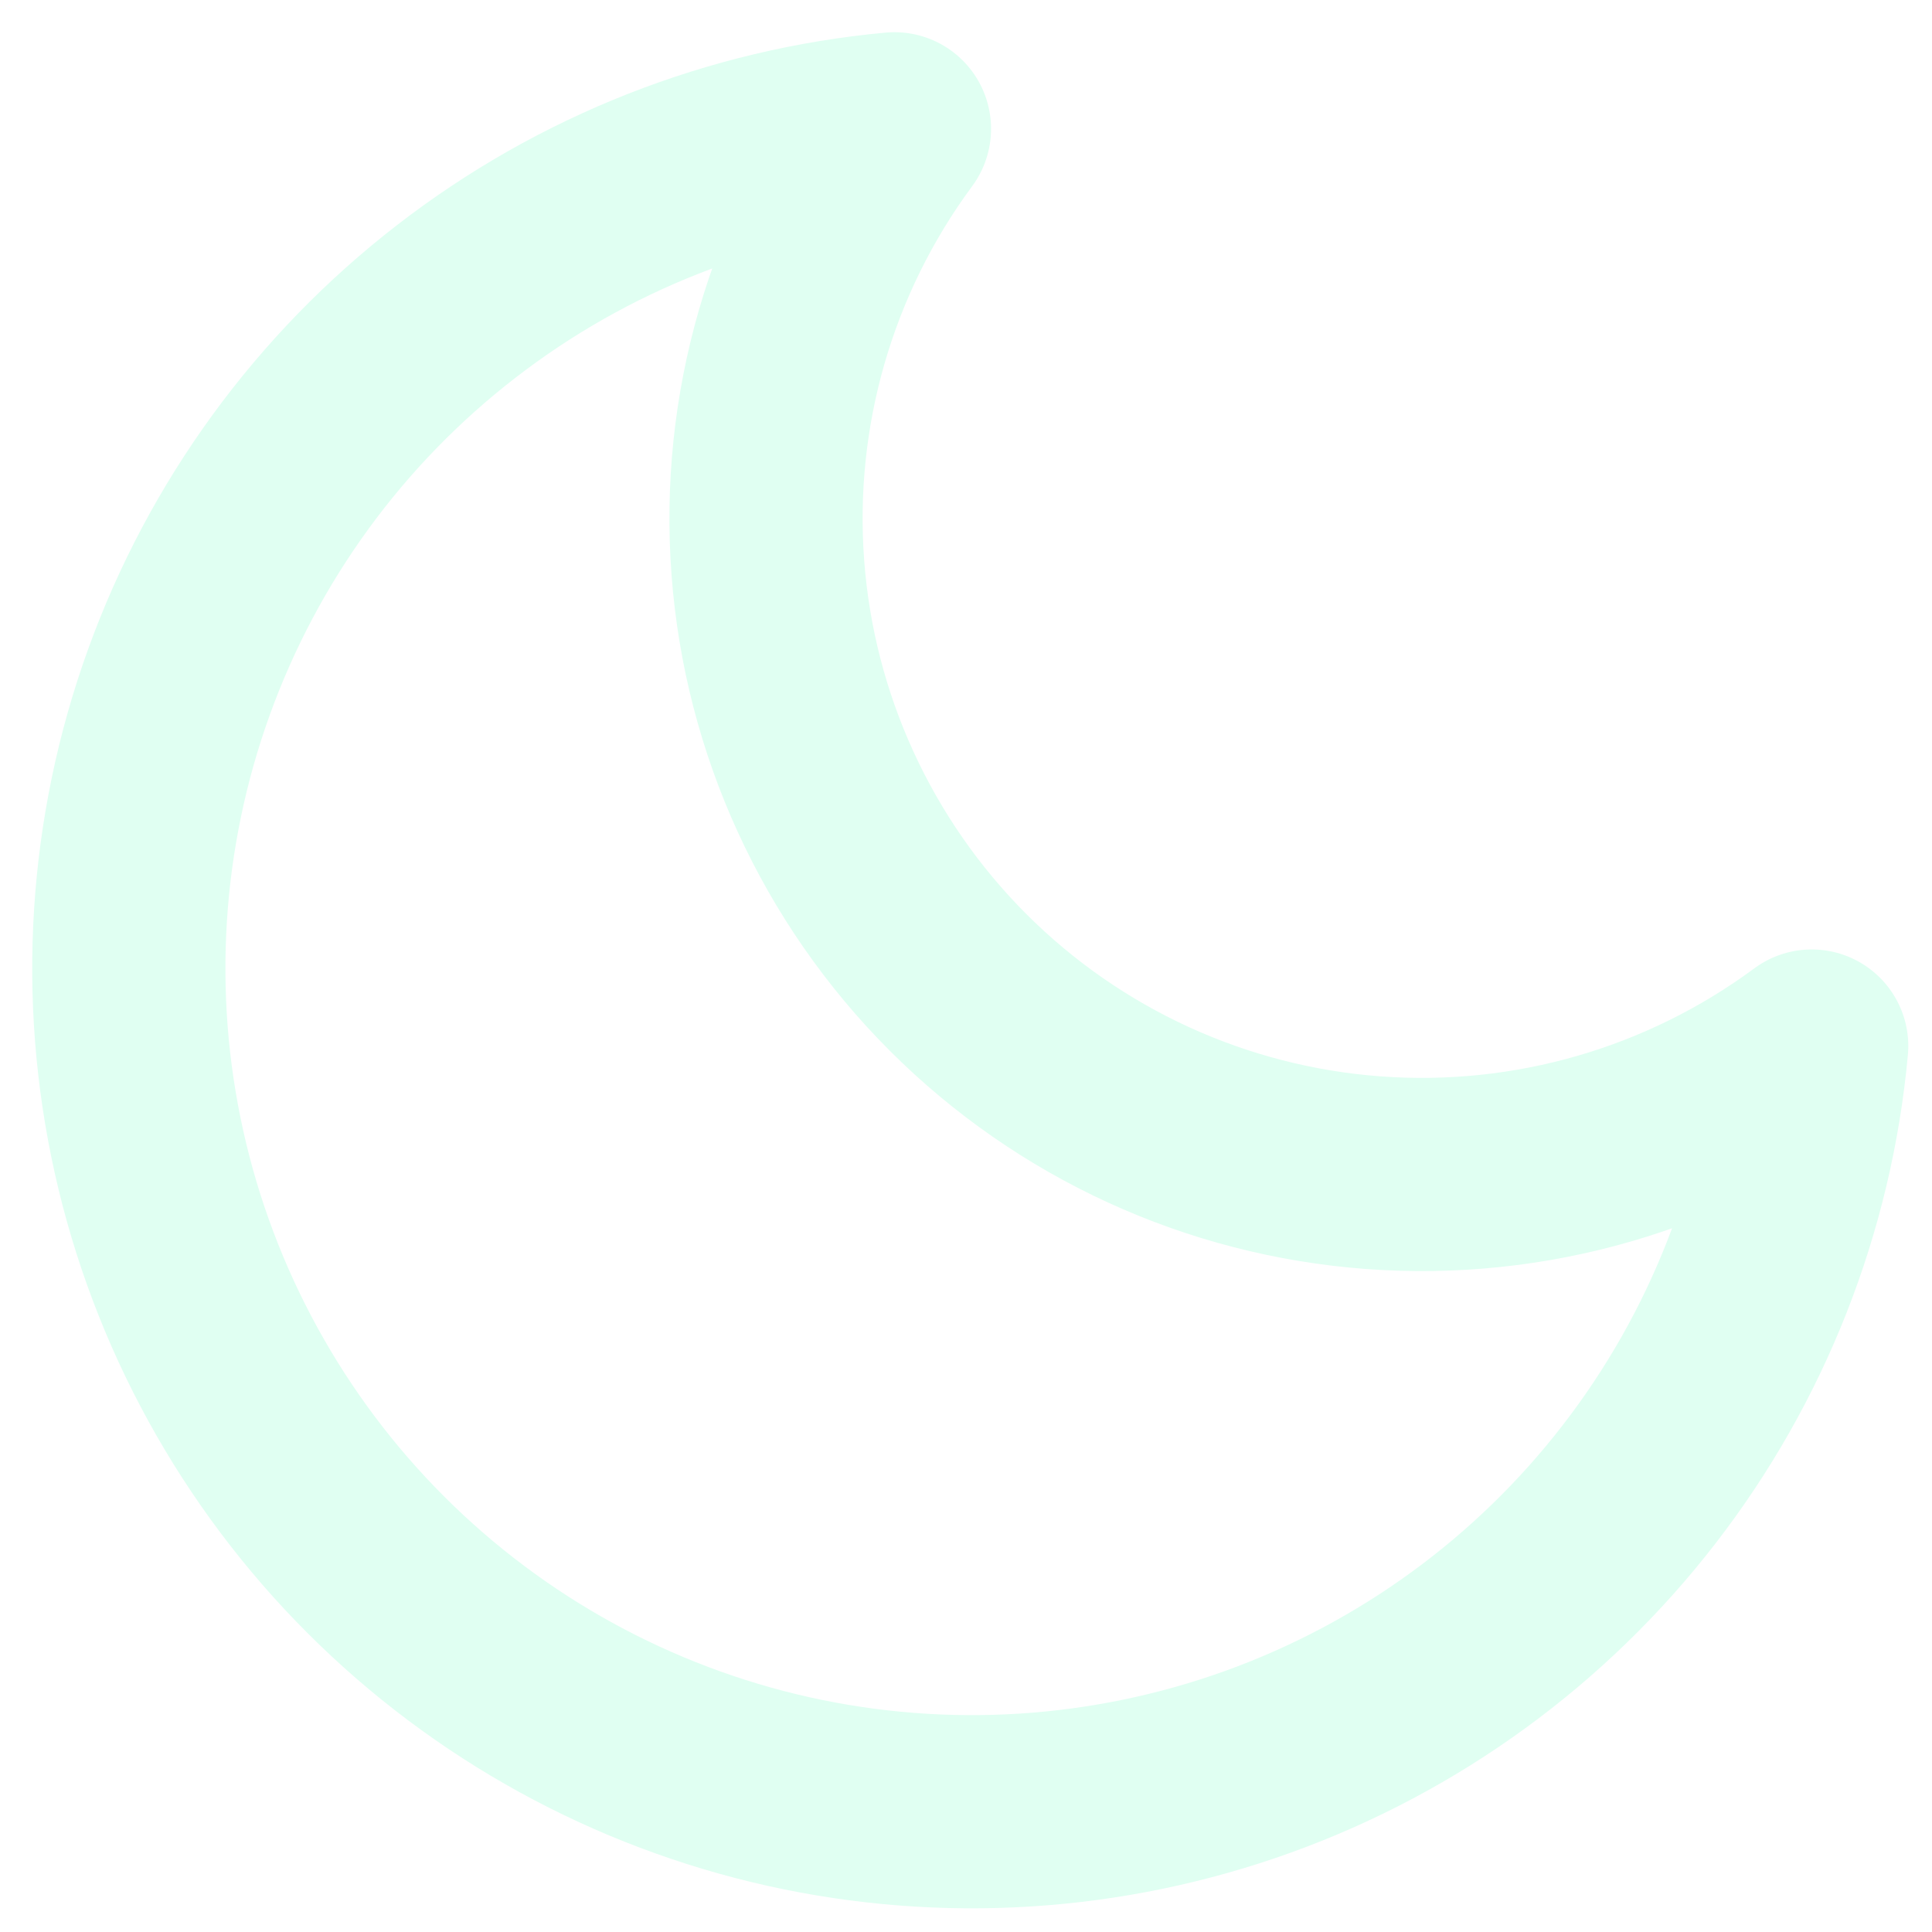
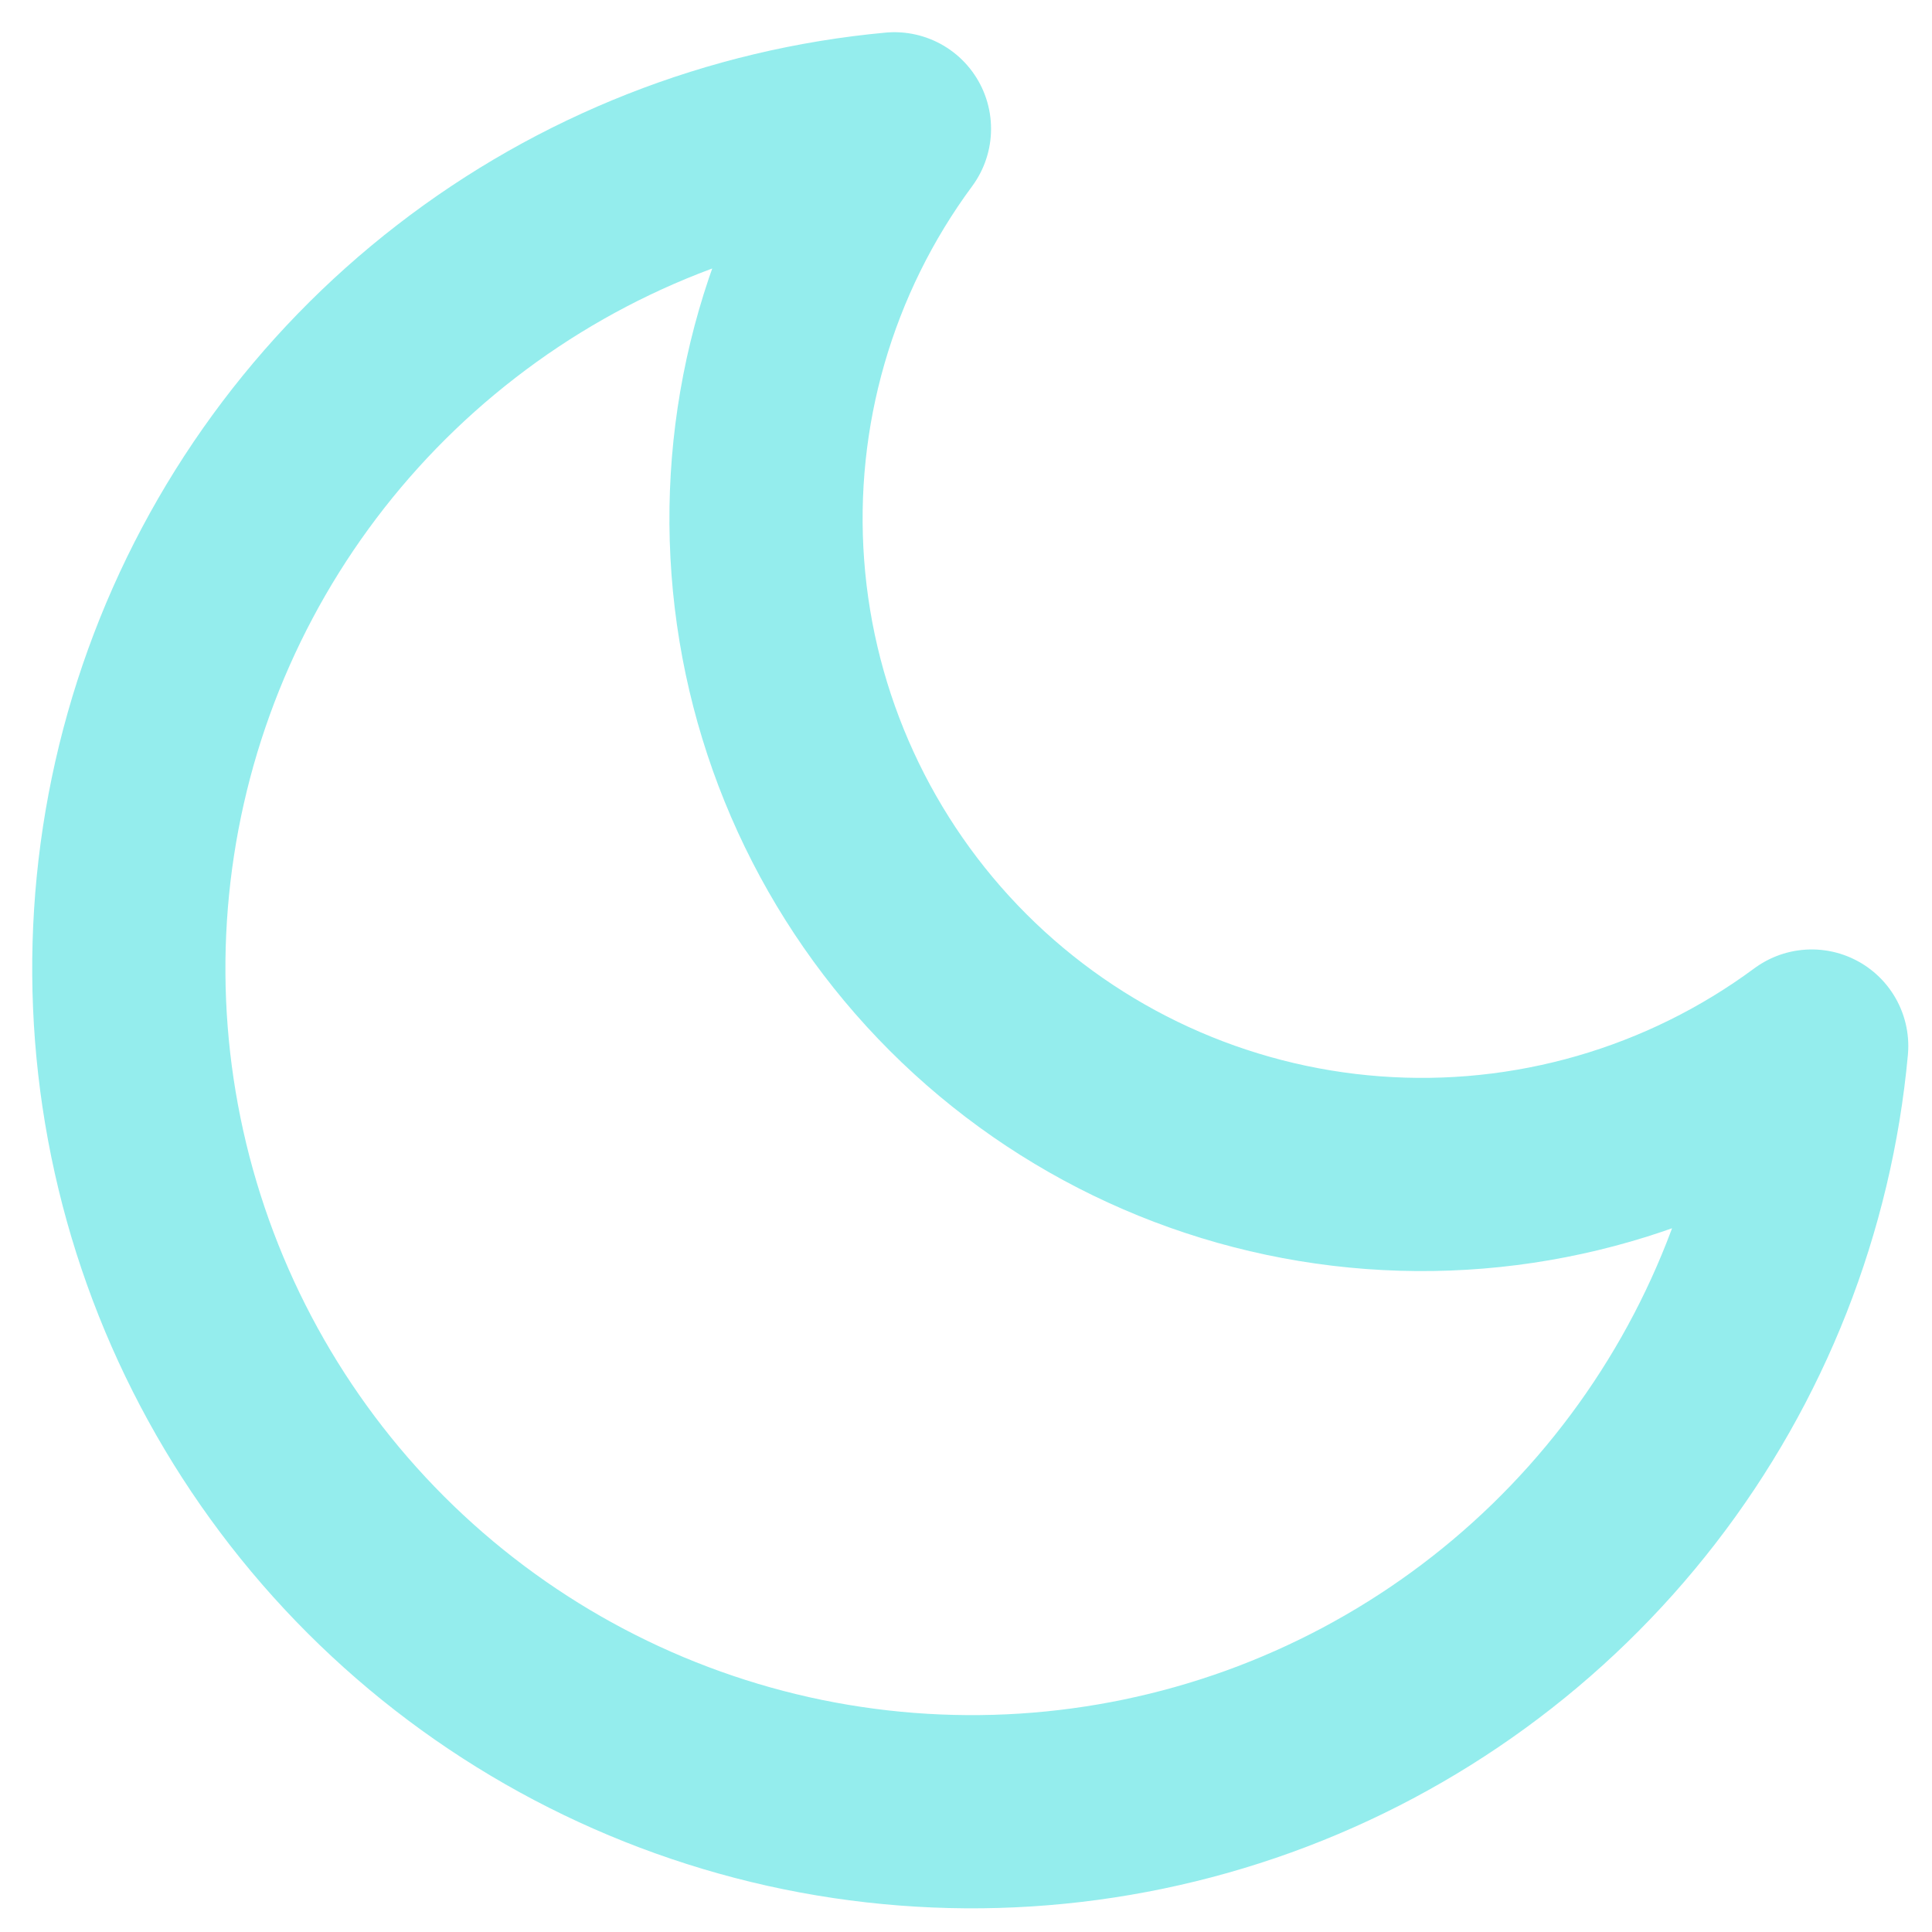
<svg xmlns="http://www.w3.org/2000/svg" width="30" height="30" viewBox="0 0 30 30" fill="none">
-   <path d="M28.132 16.243C27.904 18.72 26.974 21.08 25.453 23.047C23.932 25.015 21.881 26.509 19.542 27.354C17.203 28.198 14.672 28.36 12.244 27.819C9.817 27.277 7.594 26.056 5.835 24.297C4.077 22.539 2.855 20.316 2.314 17.888C1.773 15.461 1.934 12.929 2.779 10.59C3.624 8.251 5.117 6.201 7.085 4.68C9.052 3.158 11.412 2.229 13.889 2C12.439 3.962 11.741 6.378 11.923 8.811C12.104 11.243 13.153 13.53 14.877 15.255C16.602 16.98 18.889 18.028 21.321 18.209C23.754 18.391 26.171 17.693 28.132 16.243Z" stroke="#E0FFF2" stroke-width="3" stroke-linecap="round" stroke-linejoin="round" />
+   <path d="M28.132 16.243C27.904 18.72 26.974 21.08 25.453 23.047C23.932 25.015 21.881 26.509 19.542 27.354C17.203 28.198 14.672 28.36 12.244 27.819C9.817 27.277 7.594 26.056 5.835 24.297C4.077 22.539 2.855 20.316 2.314 17.888C1.773 15.461 1.934 12.929 2.779 10.59C3.624 8.251 5.117 6.201 7.085 4.68C9.052 3.158 11.412 2.229 13.889 2C12.439 3.962 11.741 6.378 11.923 8.811C12.104 11.243 13.153 13.53 14.877 15.255C16.602 16.98 18.889 18.028 21.321 18.209C23.754 18.391 26.171 17.693 28.132 16.243Z" stroke="#94EDED" stroke-width="3" stroke-linecap="round" stroke-linejoin="round" />
</svg>
